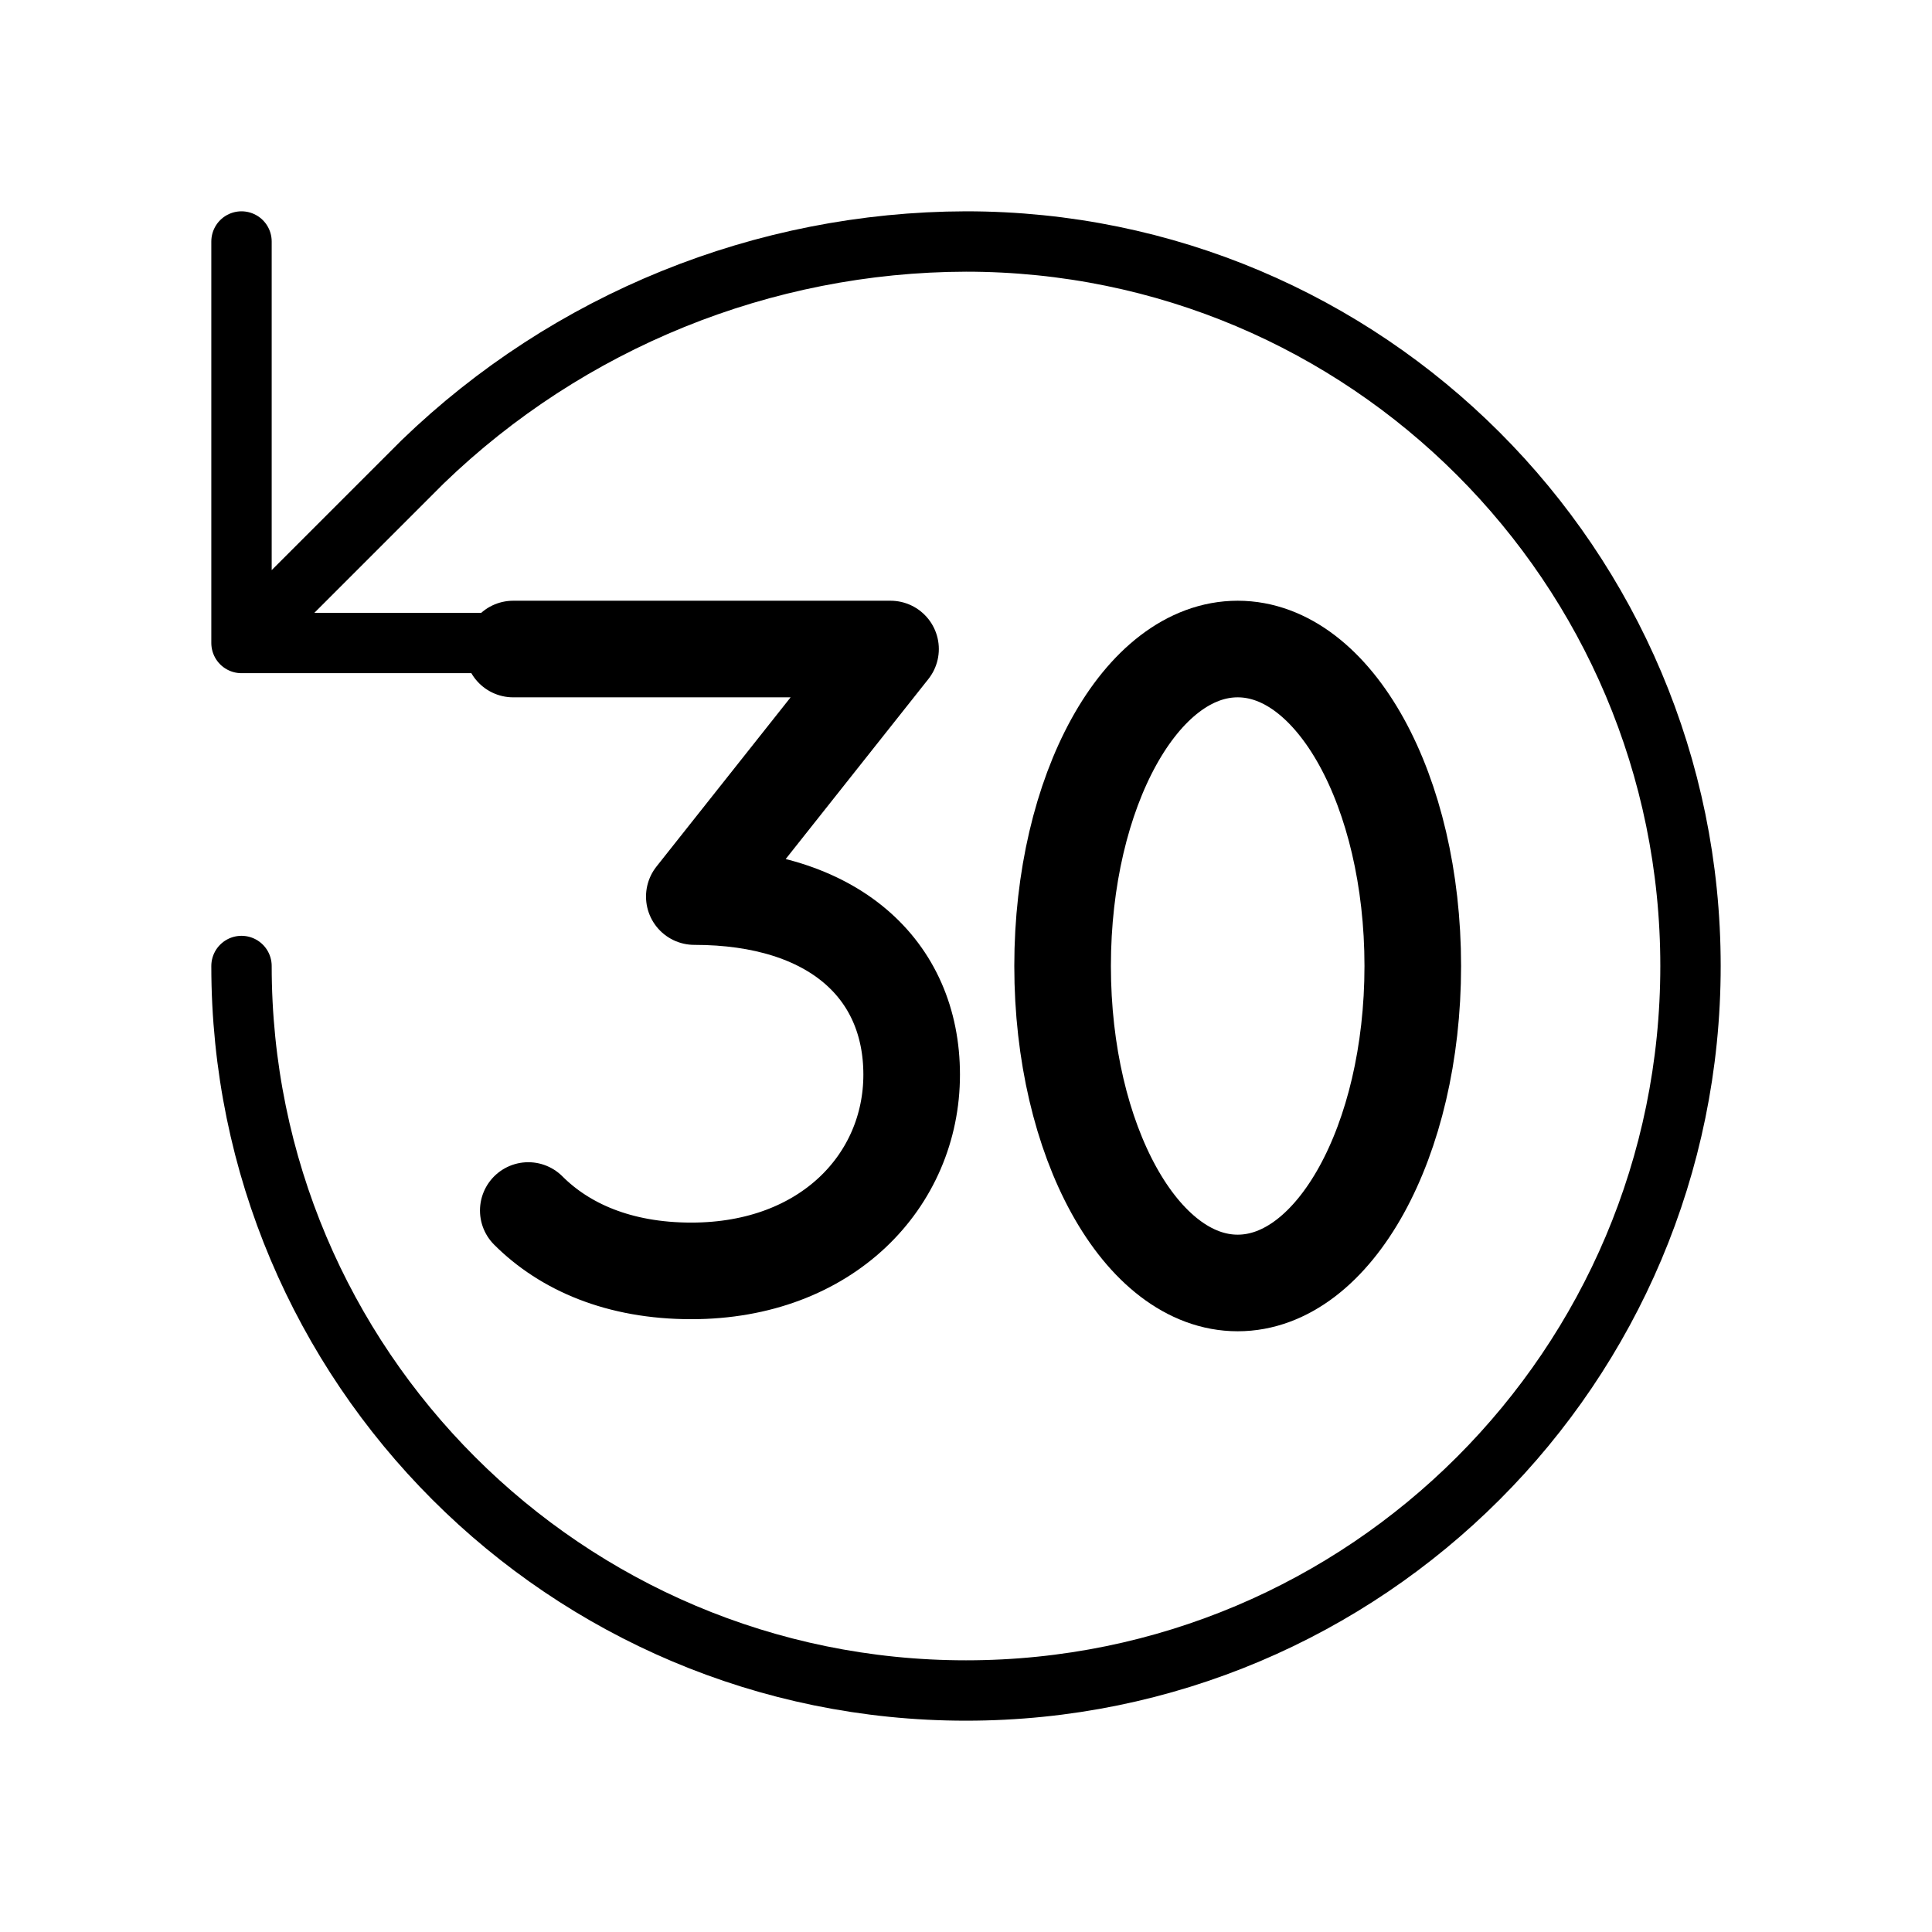
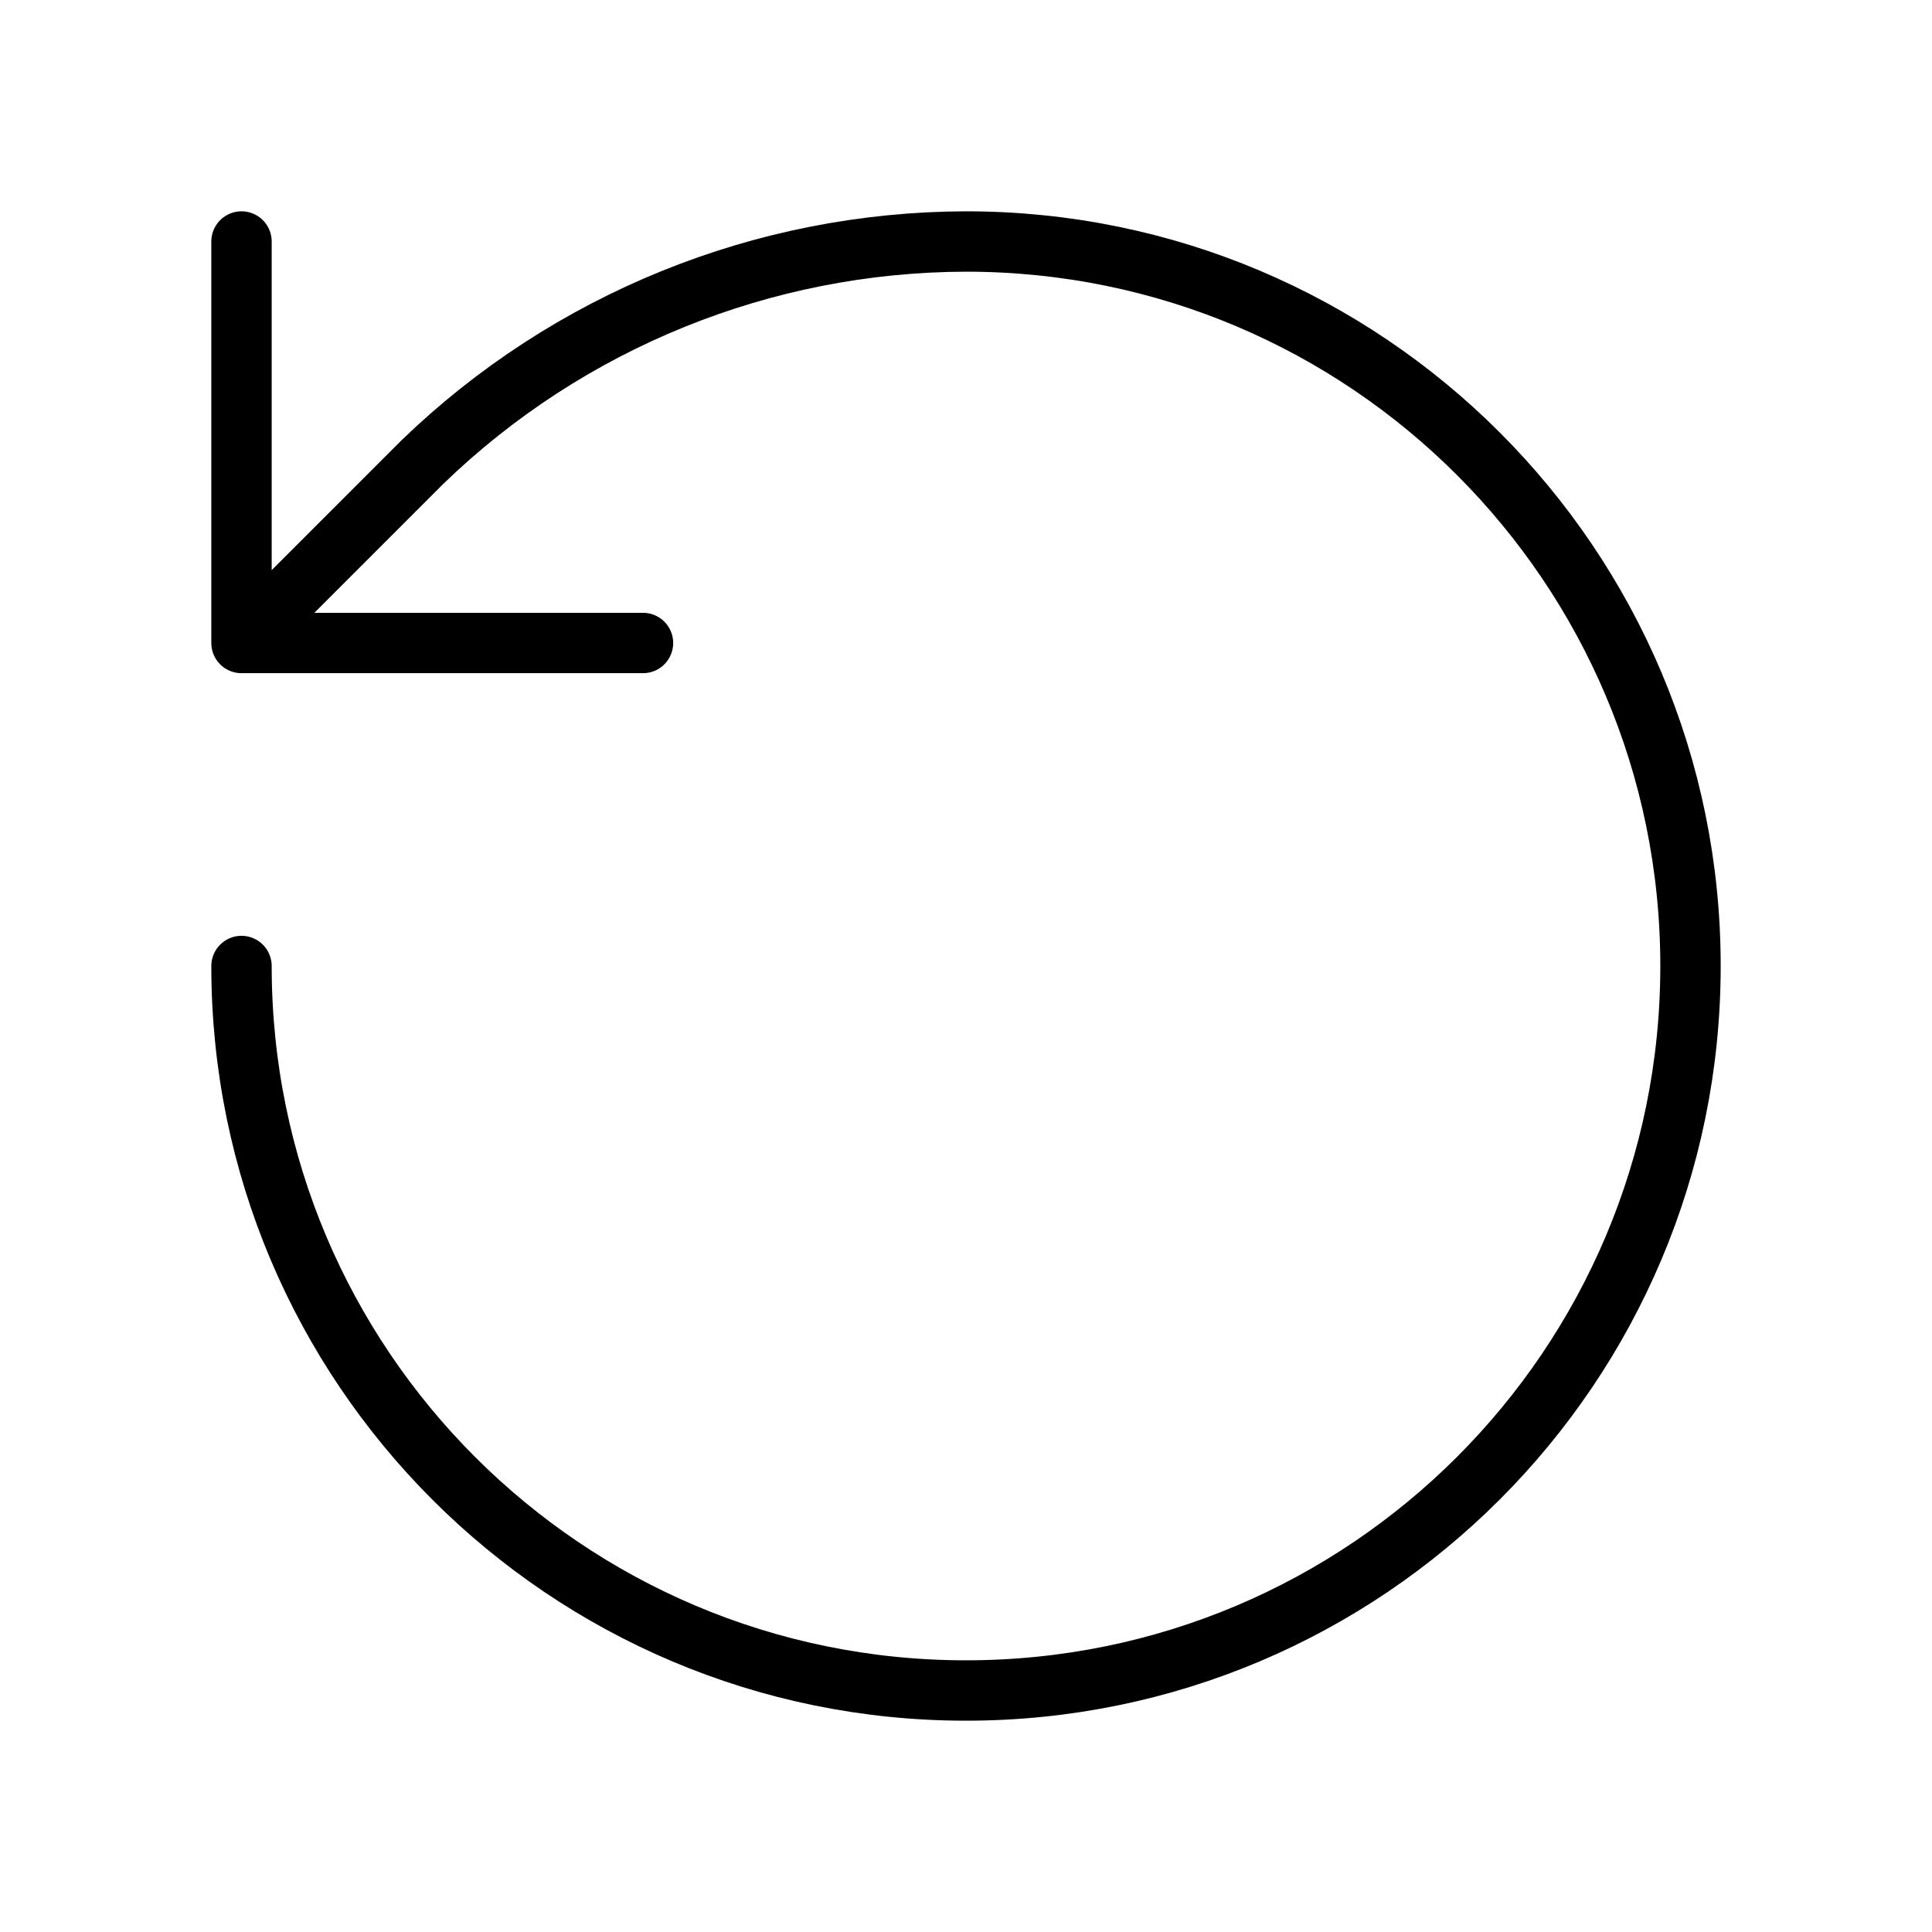
<svg xmlns="http://www.w3.org/2000/svg" width="128" height="128" viewBox="0 0 64 64" fill="none" stroke="currentColor" stroke-width="2" stroke-linecap="round" stroke-linejoin="round">
  <path d="M8 32a24 24 0 1 0 24-24 26 26 0 0 0-18 7.3L8 21.3M8 8v13.3h13.3" />
-   <g stroke-width="3.2">
-     <path d="M17 21.5h12.5l-6.5 8.2c4.6 0 7.2 2.4 7.2 5.9s-2.8 6.5-7.3 6.5c-2.4 0-4.2-.8-5.4-2" />
-     <ellipse cx="41" cy="32" rx="5.8" ry="10.5" />
-   </g>
</svg>
